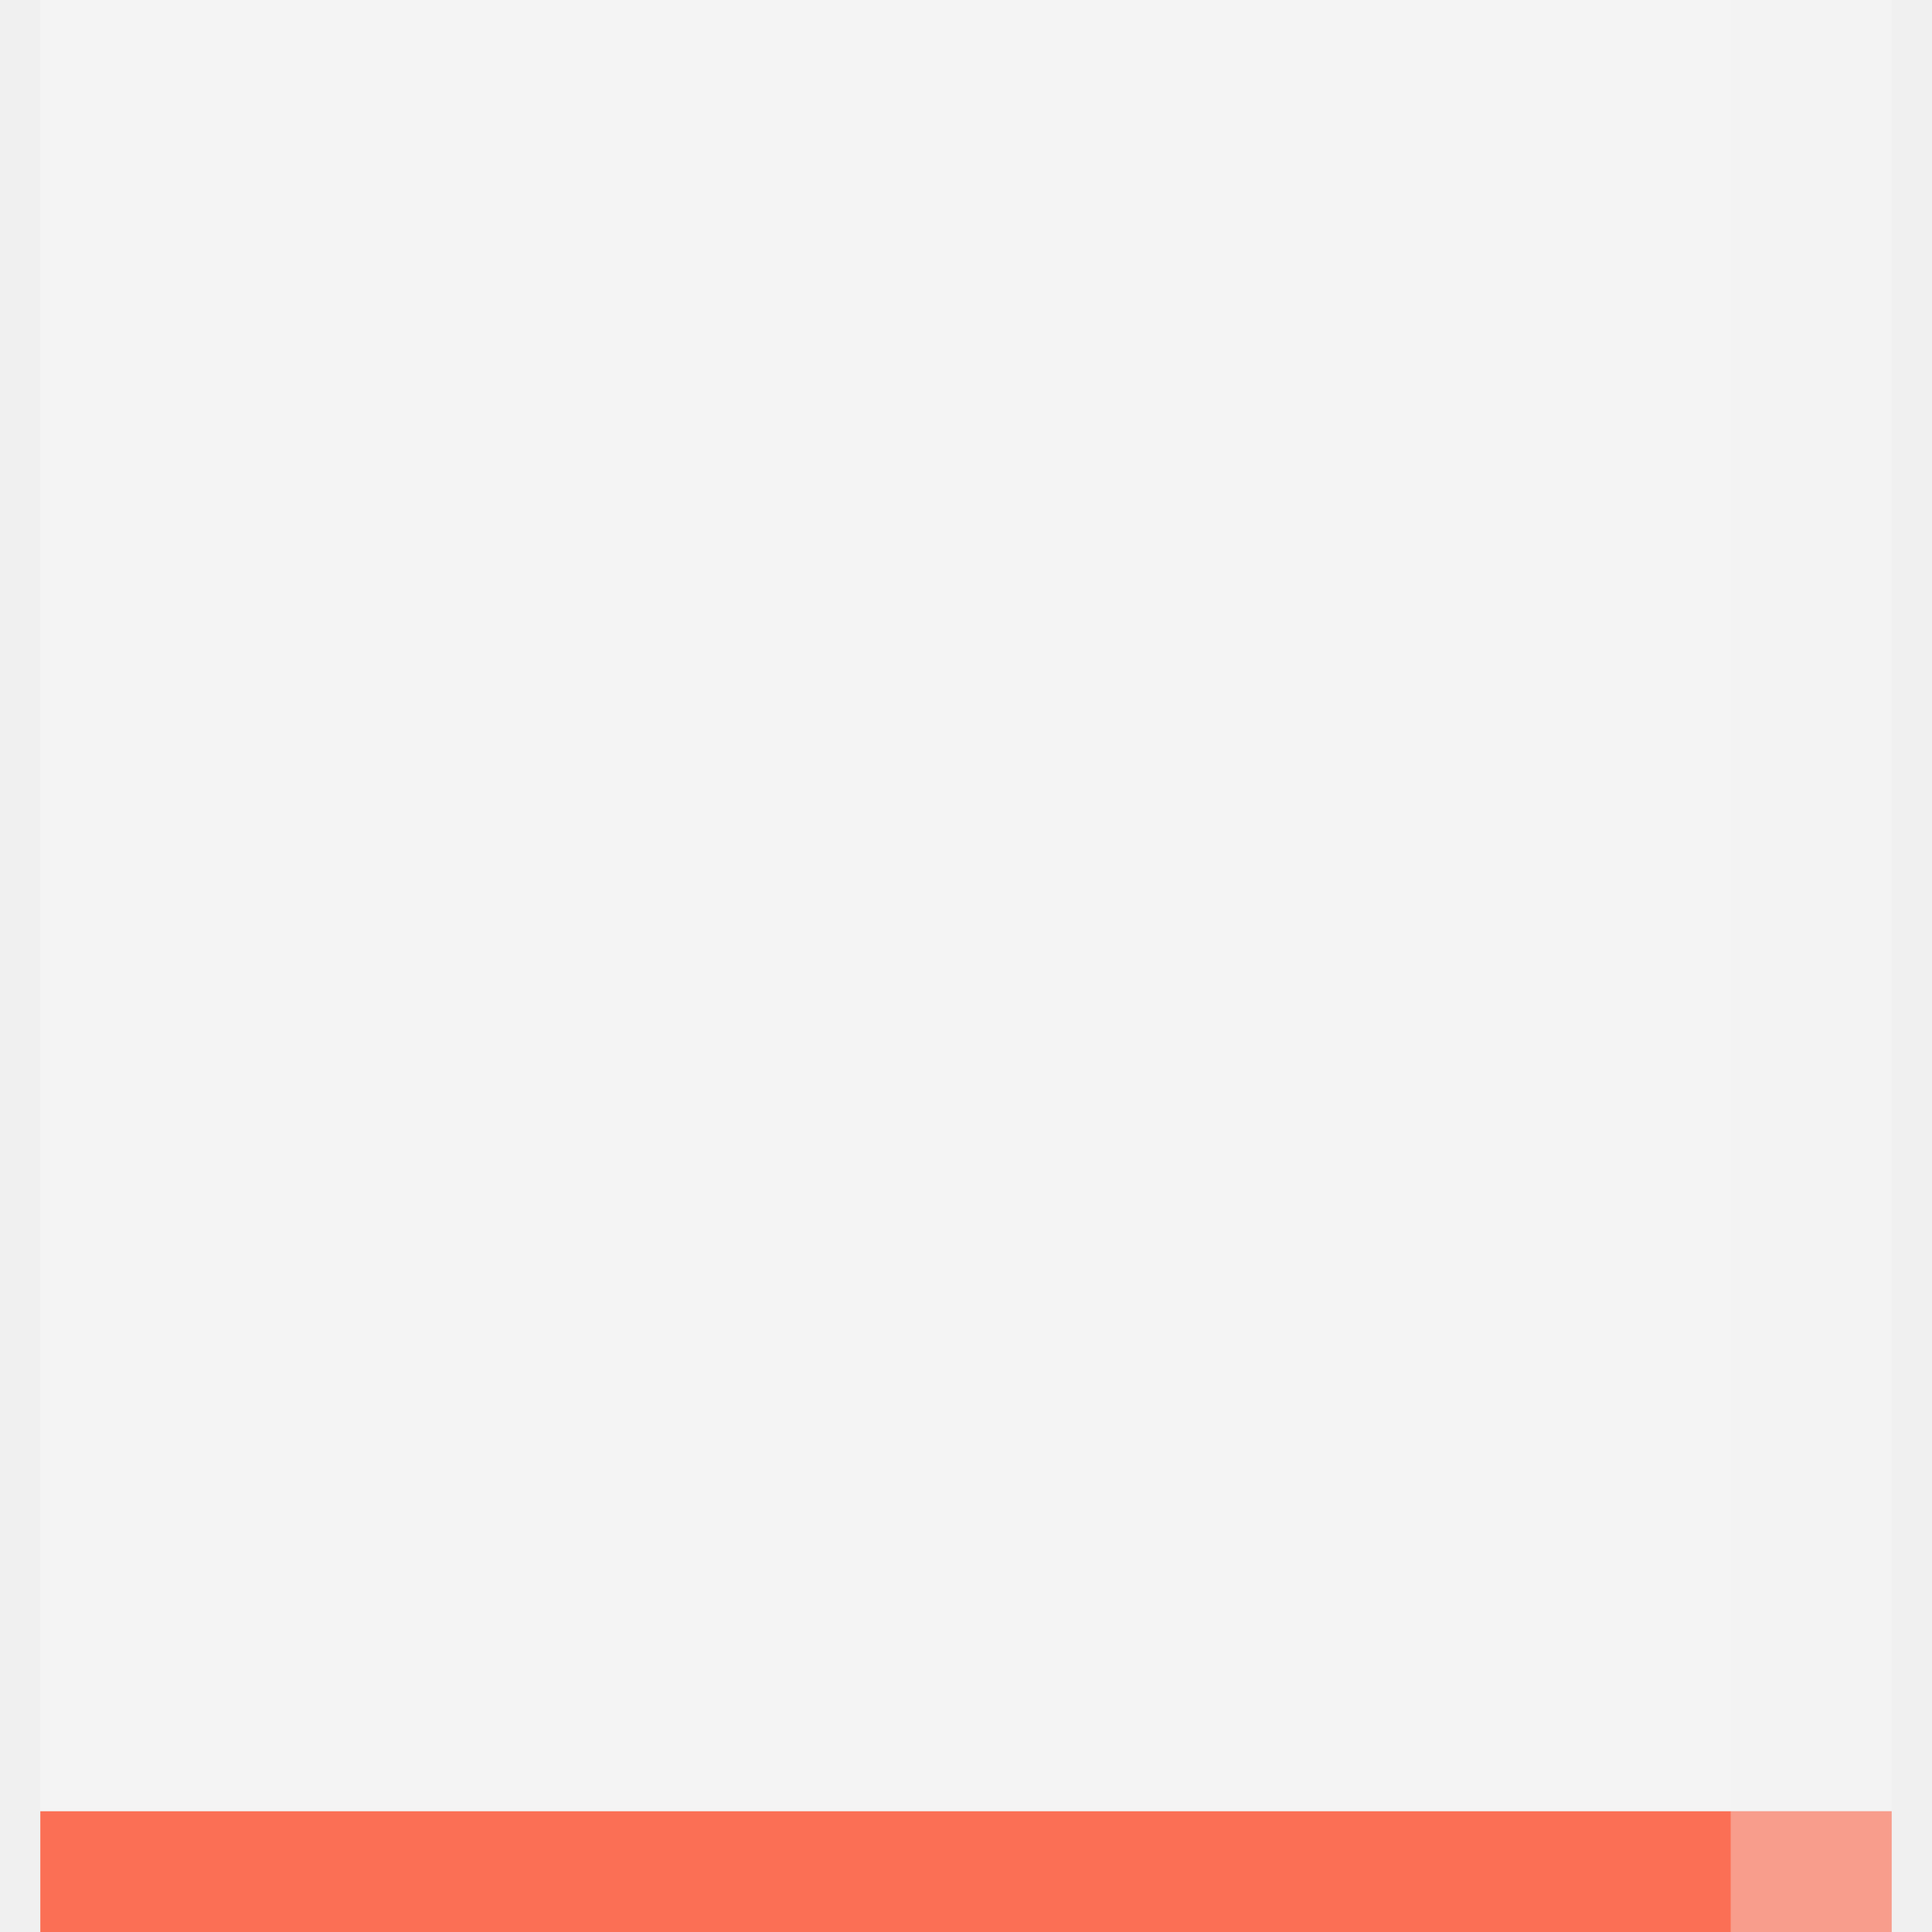
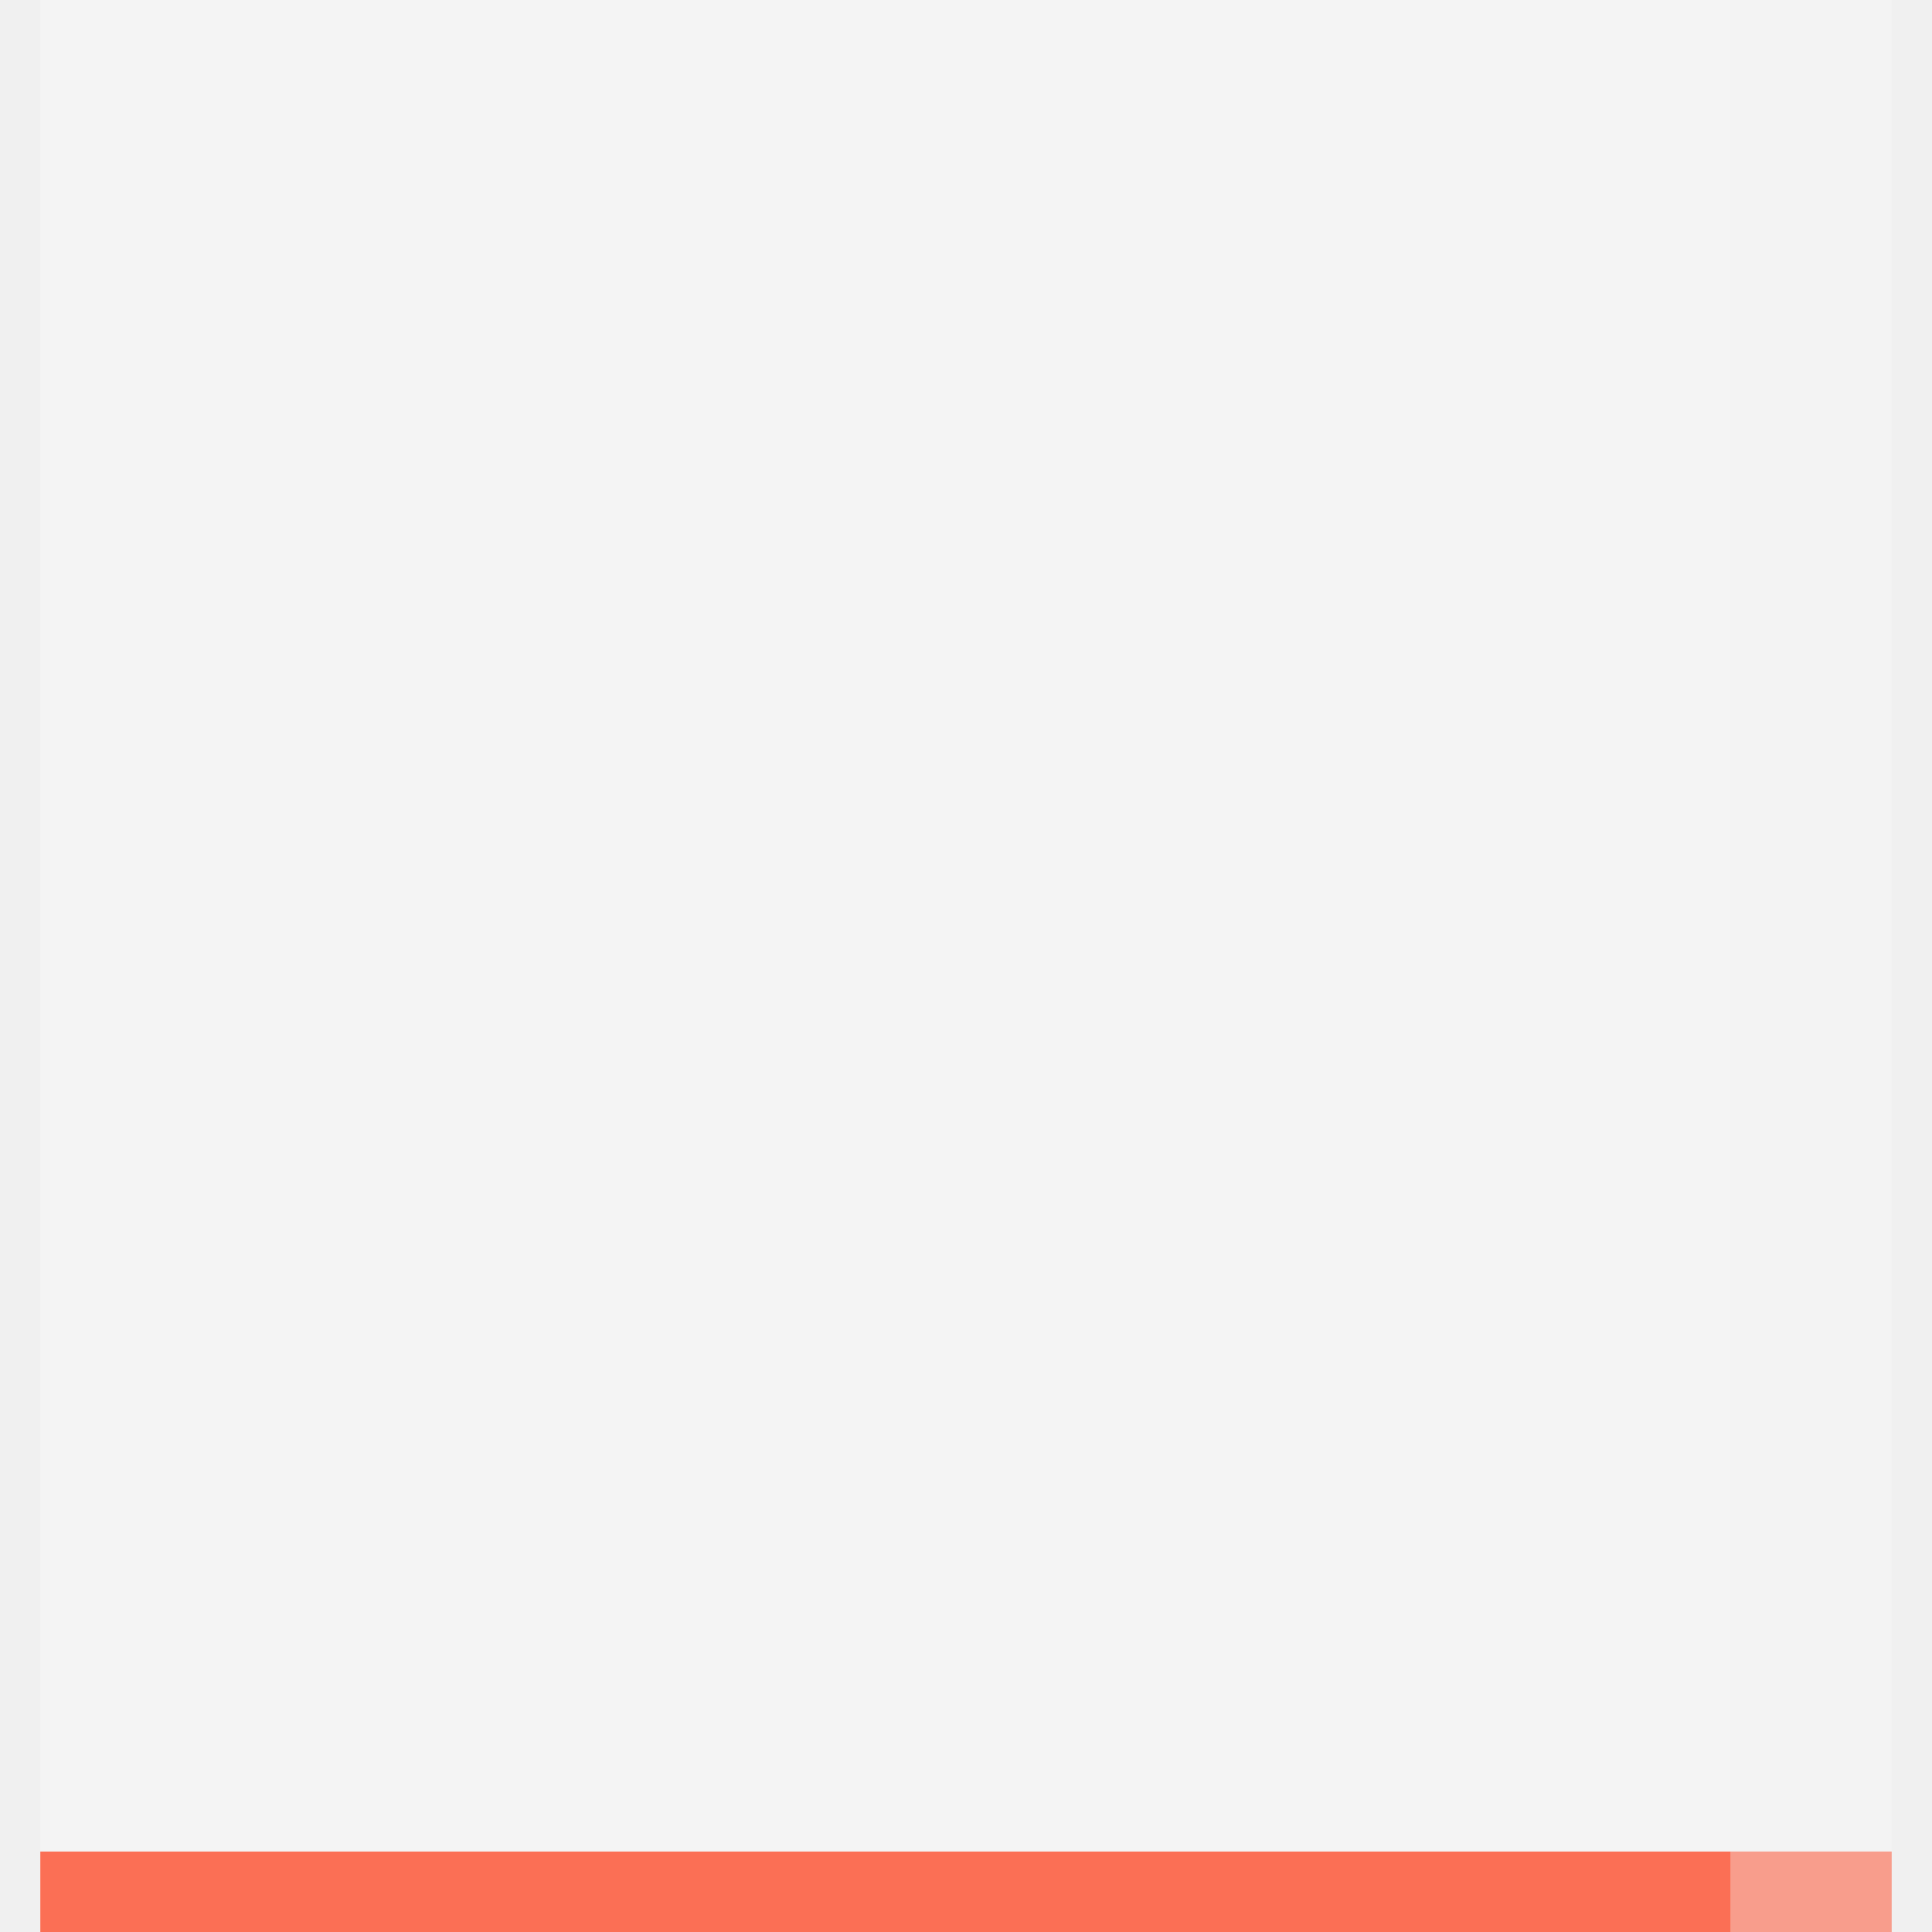
<svg xmlns="http://www.w3.org/2000/svg" width="48" height="48" viewBox="0 0 12.7 12.7" version="1.1" id="svg8">
  <defs id="defs2" />
  <g id="layer1" transform="translate(0,-284.3)">
    <g id="g855" transform="rotate(-90,6.35,290.65)">
-       <rect style="fill:#fb6f55;fill-opacity:1;stroke:none;stroke-width:0.377;stroke-miterlimit:4;stroke-dasharray:none;stroke-opacity:0.071" id="rect819" width="0.794" height="11.113" x="-2.7815501e-08" y="284.565" />
-       <rect style="fill:#ffffff;fill-opacity:0.251;stroke:none;stroke-width:0.247;stroke-miterlimit:4;stroke-dasharray:none;stroke-opacity:0.071" id="rect2749" width="11.906" height="11.113" x="0.794" y="284.565" />
-       <rect transform="scale(1,-1)" y="-296.735" x="0.794" height="1.058" width="11.906" id="rect2751" style="fill:#ffffff;fill-opacity:0.188;stroke:none;stroke-width:0.076;stroke-miterlimit:4;stroke-dasharray:none;stroke-opacity:0.071" />
-       <rect transform="scale(1,-1)" y="-296.735" x="-2.7815501e-08" height="1.058" width="0.794" id="rect2787" style="fill:#fb6f55;fill-opacity:0.643;stroke:none;stroke-width:0.116;stroke-miterlimit:4;stroke-dasharray:none;stroke-opacity:0.071" />
+       <rect style="fill:#fb6f55;fill-opacity:1;stroke:none;stroke-width:0.377;stroke-miterlimit:4;stroke-dasharray:none;stroke-opacity:0.071" id="rect819" width="0.529" height="11.112" x="-2.7815501e-08" y="284.565" />
+       <rect style="fill:#ffffff;fill-opacity:0.251;stroke:none;stroke-width:0.247;stroke-miterlimit:4;stroke-dasharray:none;stroke-opacity:0.071" id="rect2749" width="12.171" height="11.112" x="0.529" y="284.565" />
+       <rect transform="scale(1,-1)" y="-296.735" x="0.529" height="1.058" width="12.171" id="rect2751" style="fill:#ffffff;fill-opacity:0.188;stroke:none;stroke-width:0.076;stroke-miterlimit:4;stroke-dasharray:none;stroke-opacity:0.071" />
+       <rect transform="scale(1,-1)" y="-296.735" x="-2.7815501e-08" height="1.058" width="0.529" id="rect2787" style="fill:#fb6f55;fill-opacity:0.643;stroke:none;stroke-width:0.116;stroke-miterlimit:4;stroke-dasharray:none;stroke-opacity:0.071" />
    </g>
  </g>
</svg>
